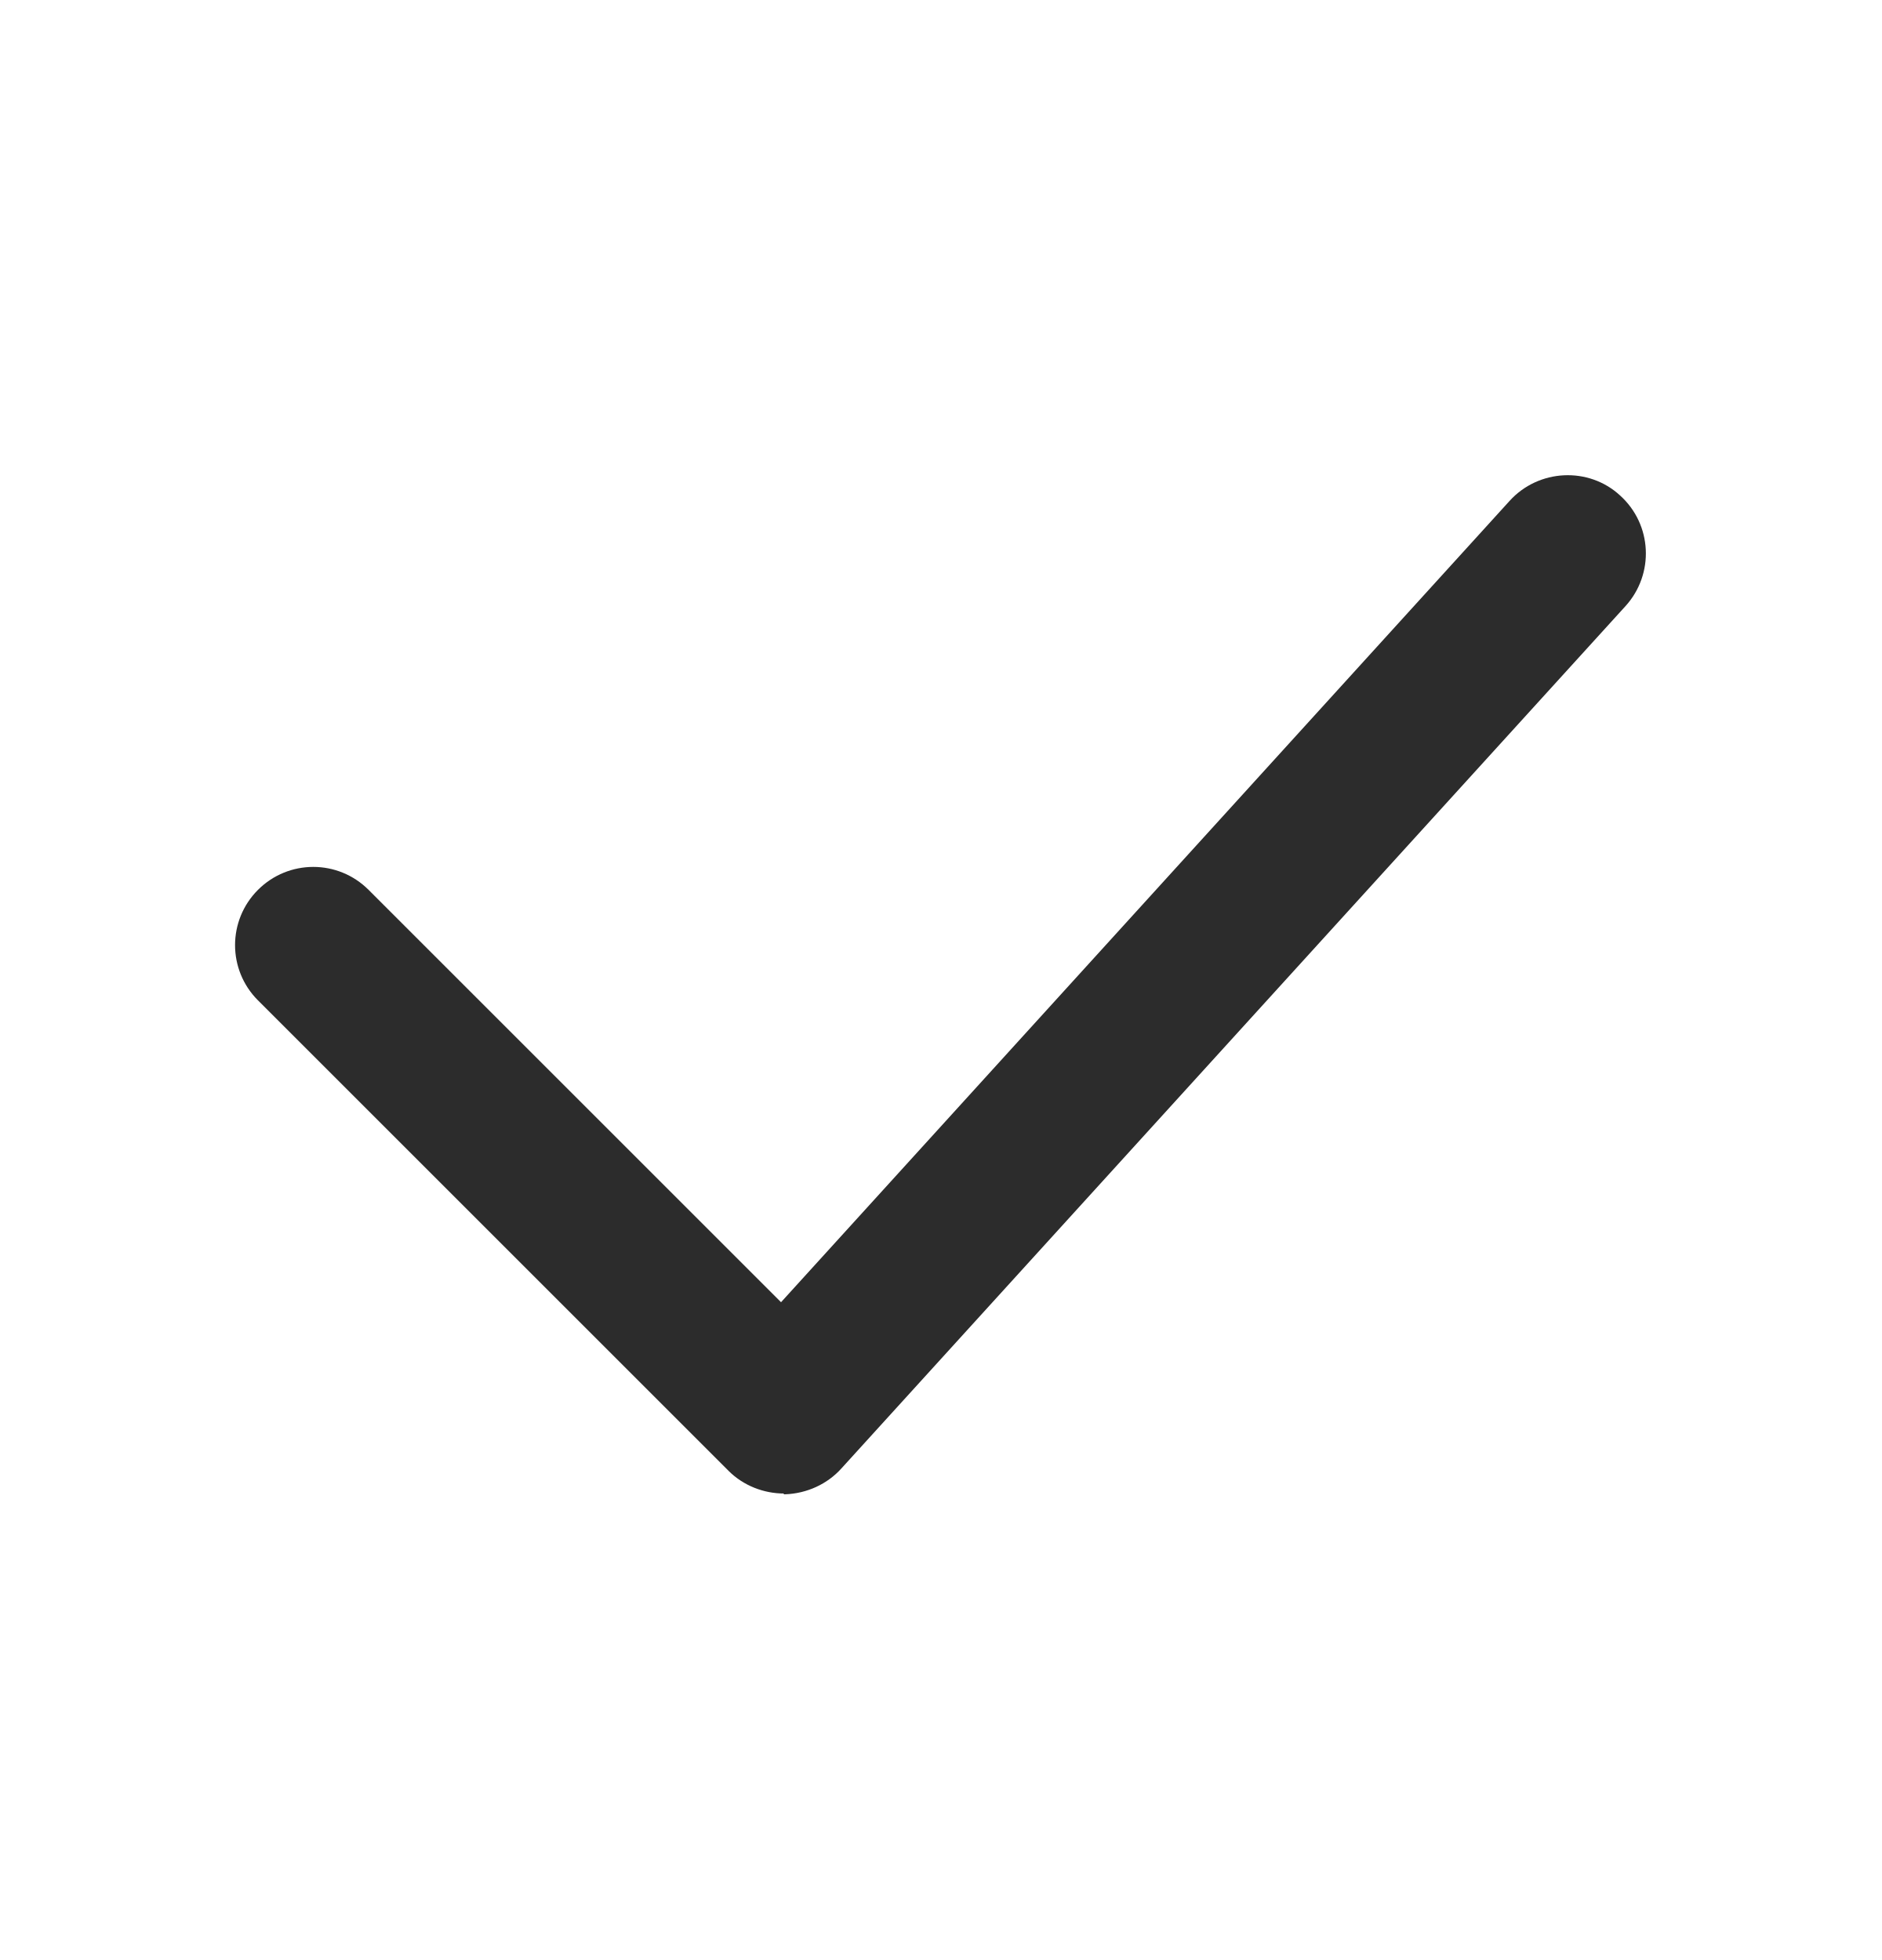
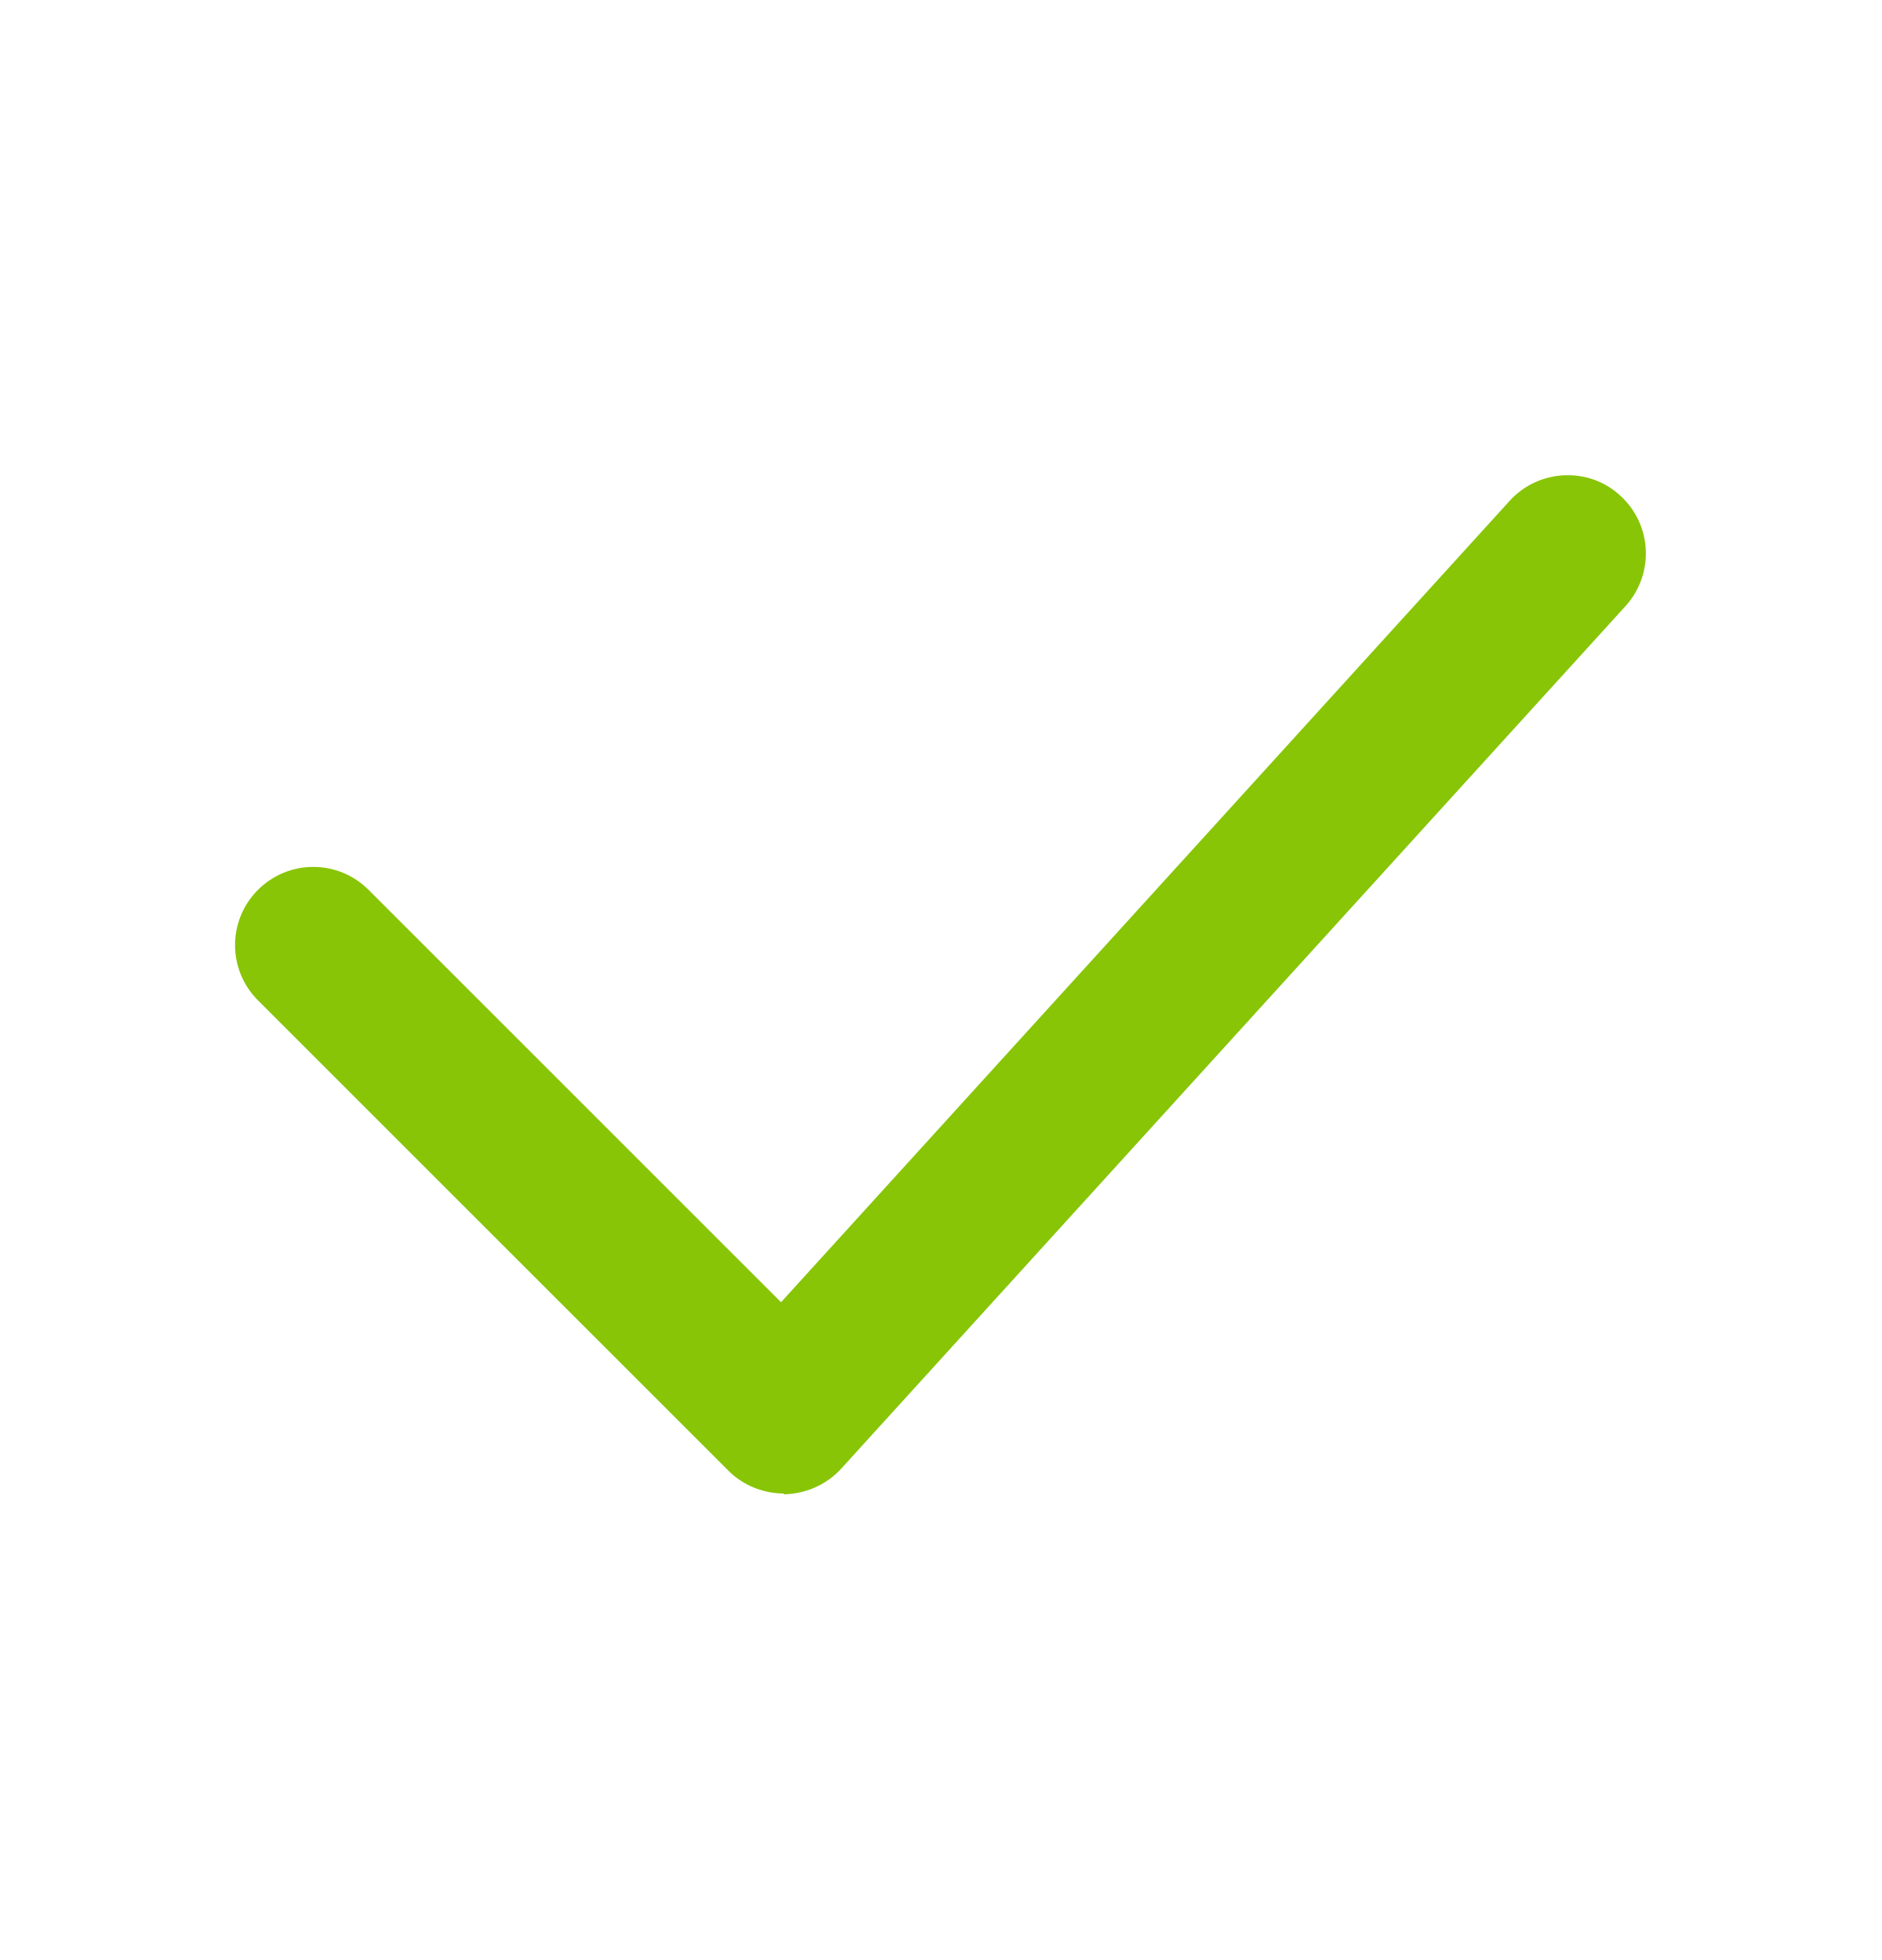
<svg xmlns="http://www.w3.org/2000/svg" width="24" height="25" viewBox="0 0 24 25" fill="none">
-   <path d="M10 19.05C9.74 19.05 9.48 18.95 9.29 18.76L3.29 12.76C2.9 12.37 2.9 11.74 3.29 11.35C3.68 10.96 4.31 10.96 4.7 11.35L9.96 16.61L19.25 6.39C19.62 5.98 20.26 5.95 20.66 6.32C21.07 6.69 21.1 7.32 20.73 7.73L10.73 18.73C10.55 18.93 10.29 19.05 10.01 19.06H9.99L10 19.05Z" fill="#2C2C2C" />
+   <path d="M10 19.05C9.74 19.05 9.48 18.95 9.29 18.76L3.29 12.76C2.9 12.37 2.9 11.74 3.29 11.35C3.68 10.96 4.31 10.96 4.7 11.35L9.96 16.61L19.25 6.39C19.62 5.98 20.26 5.95 20.66 6.32C21.07 6.69 21.1 7.32 20.73 7.73L10.73 18.73C10.55 18.93 10.29 19.05 10.01 19.06H9.99L10 19.05Z" fill="#88C507" />
</svg>
